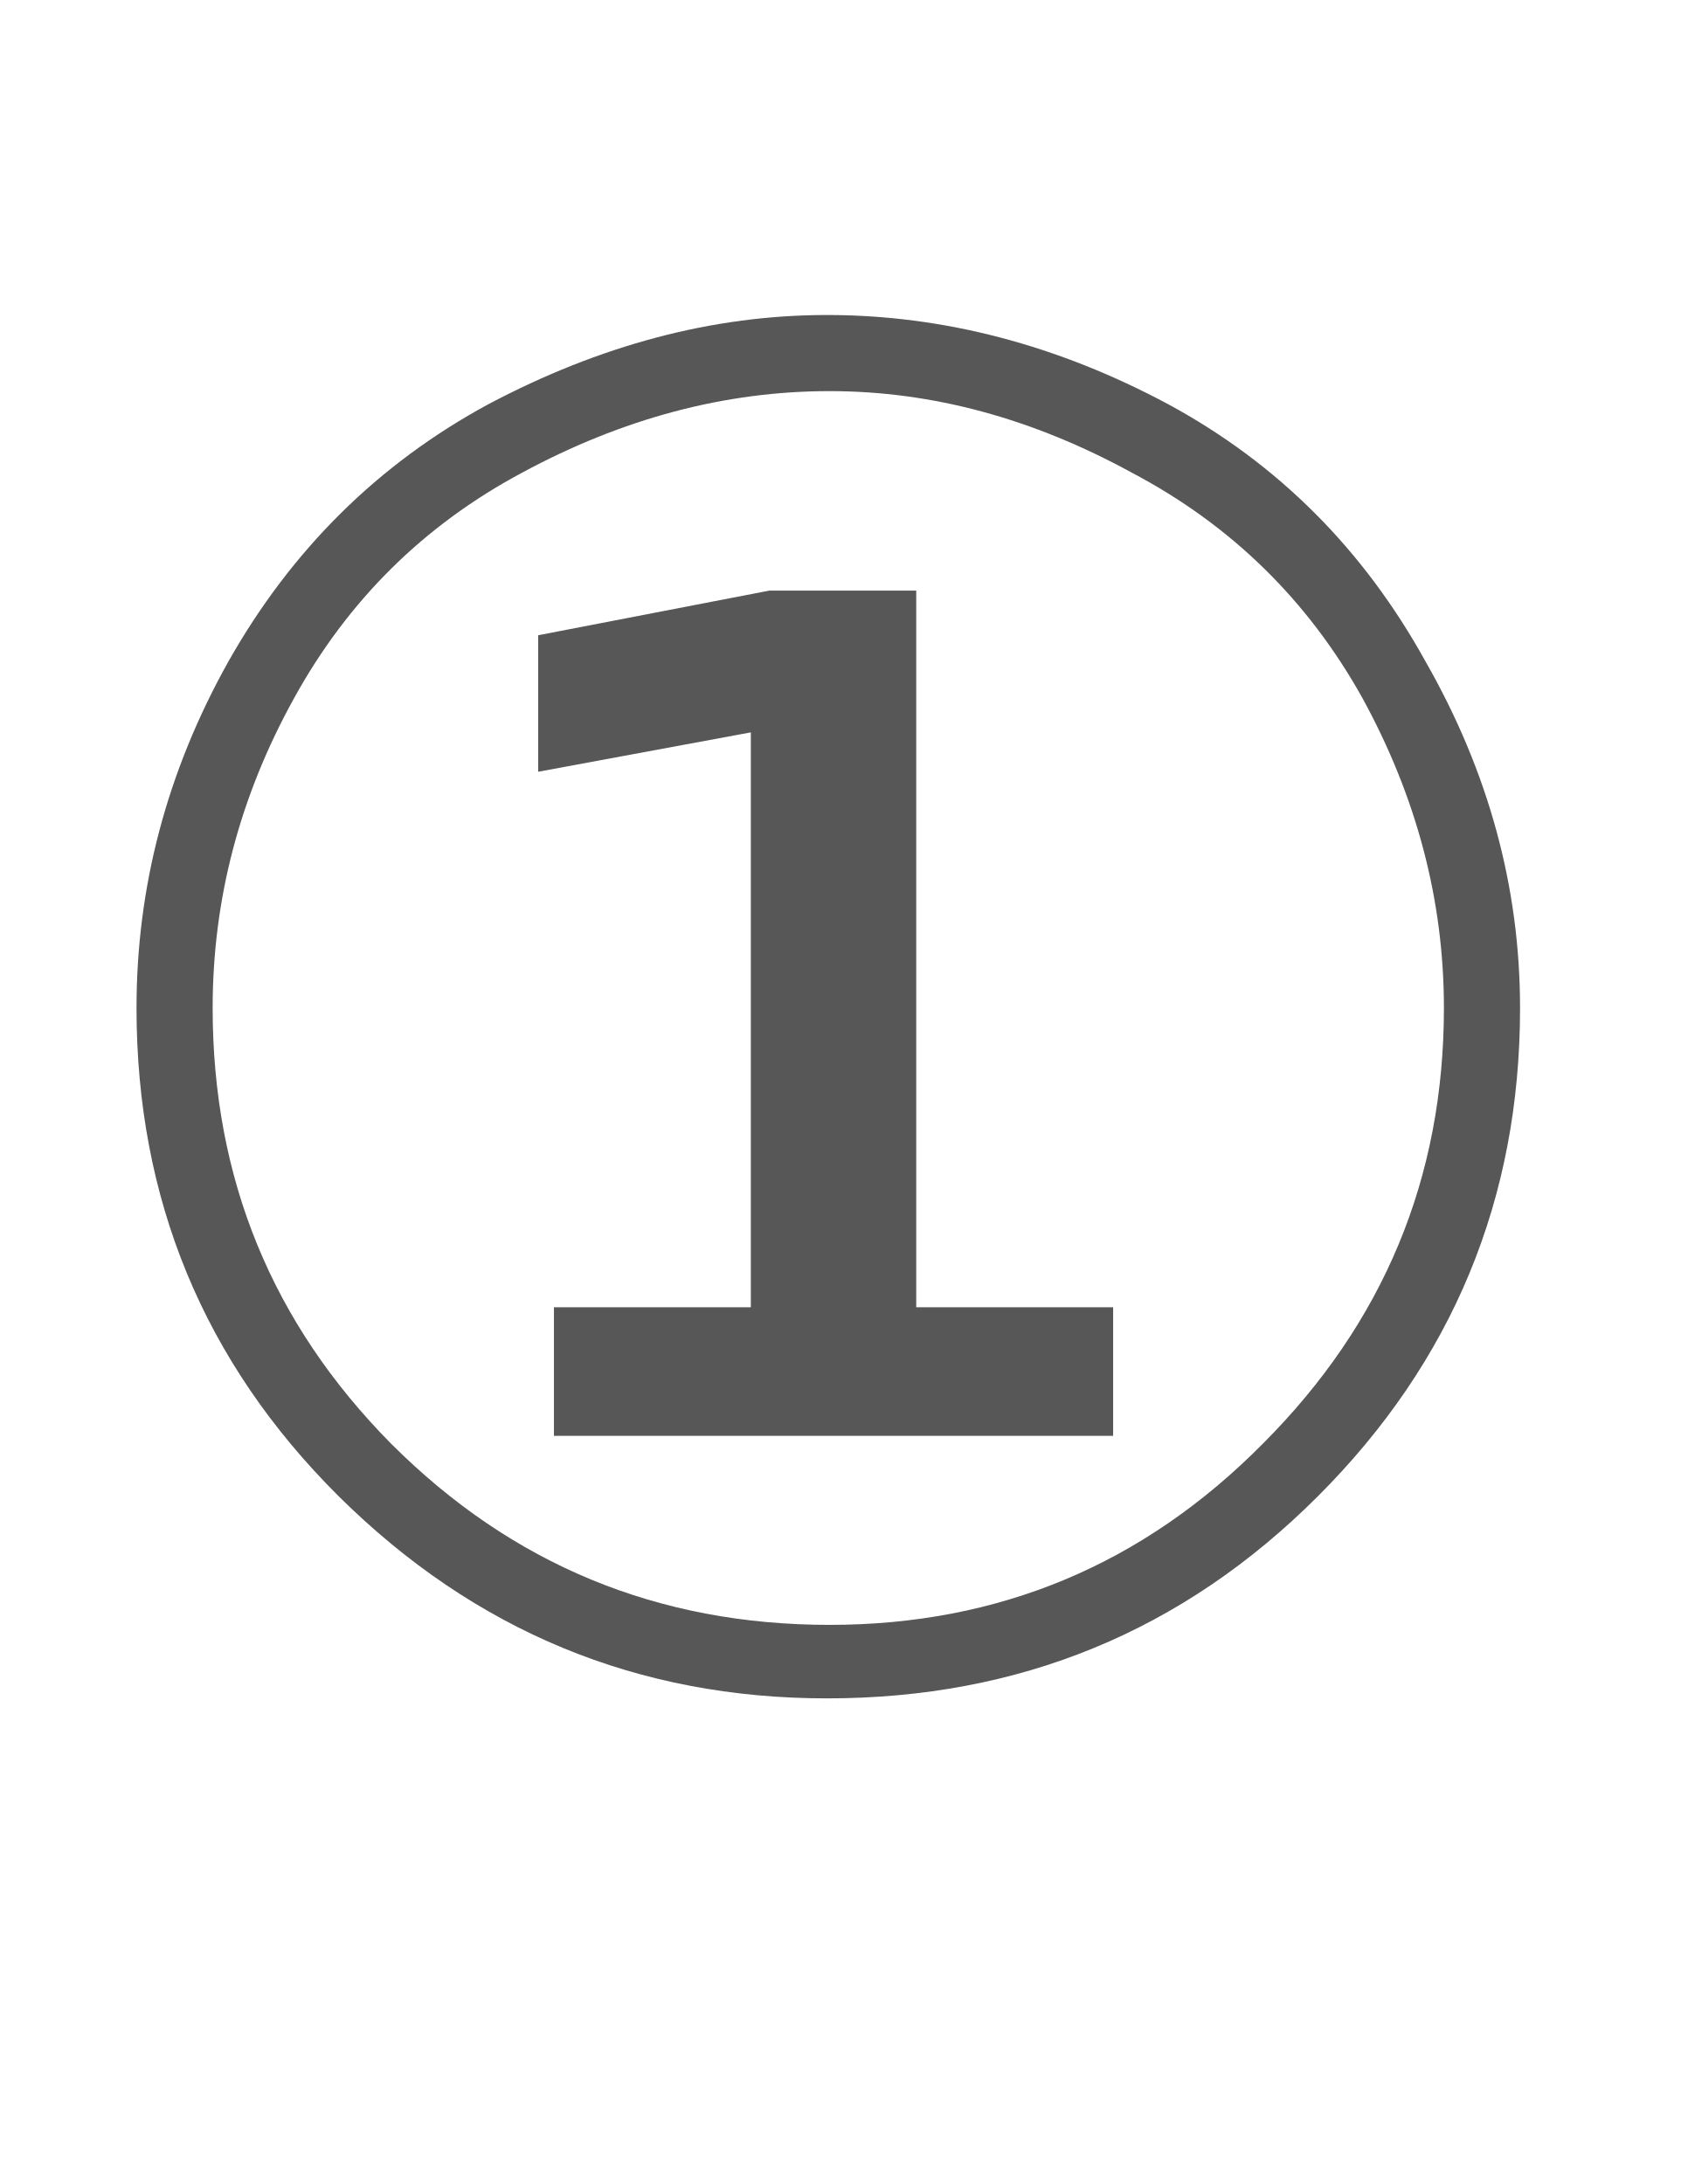
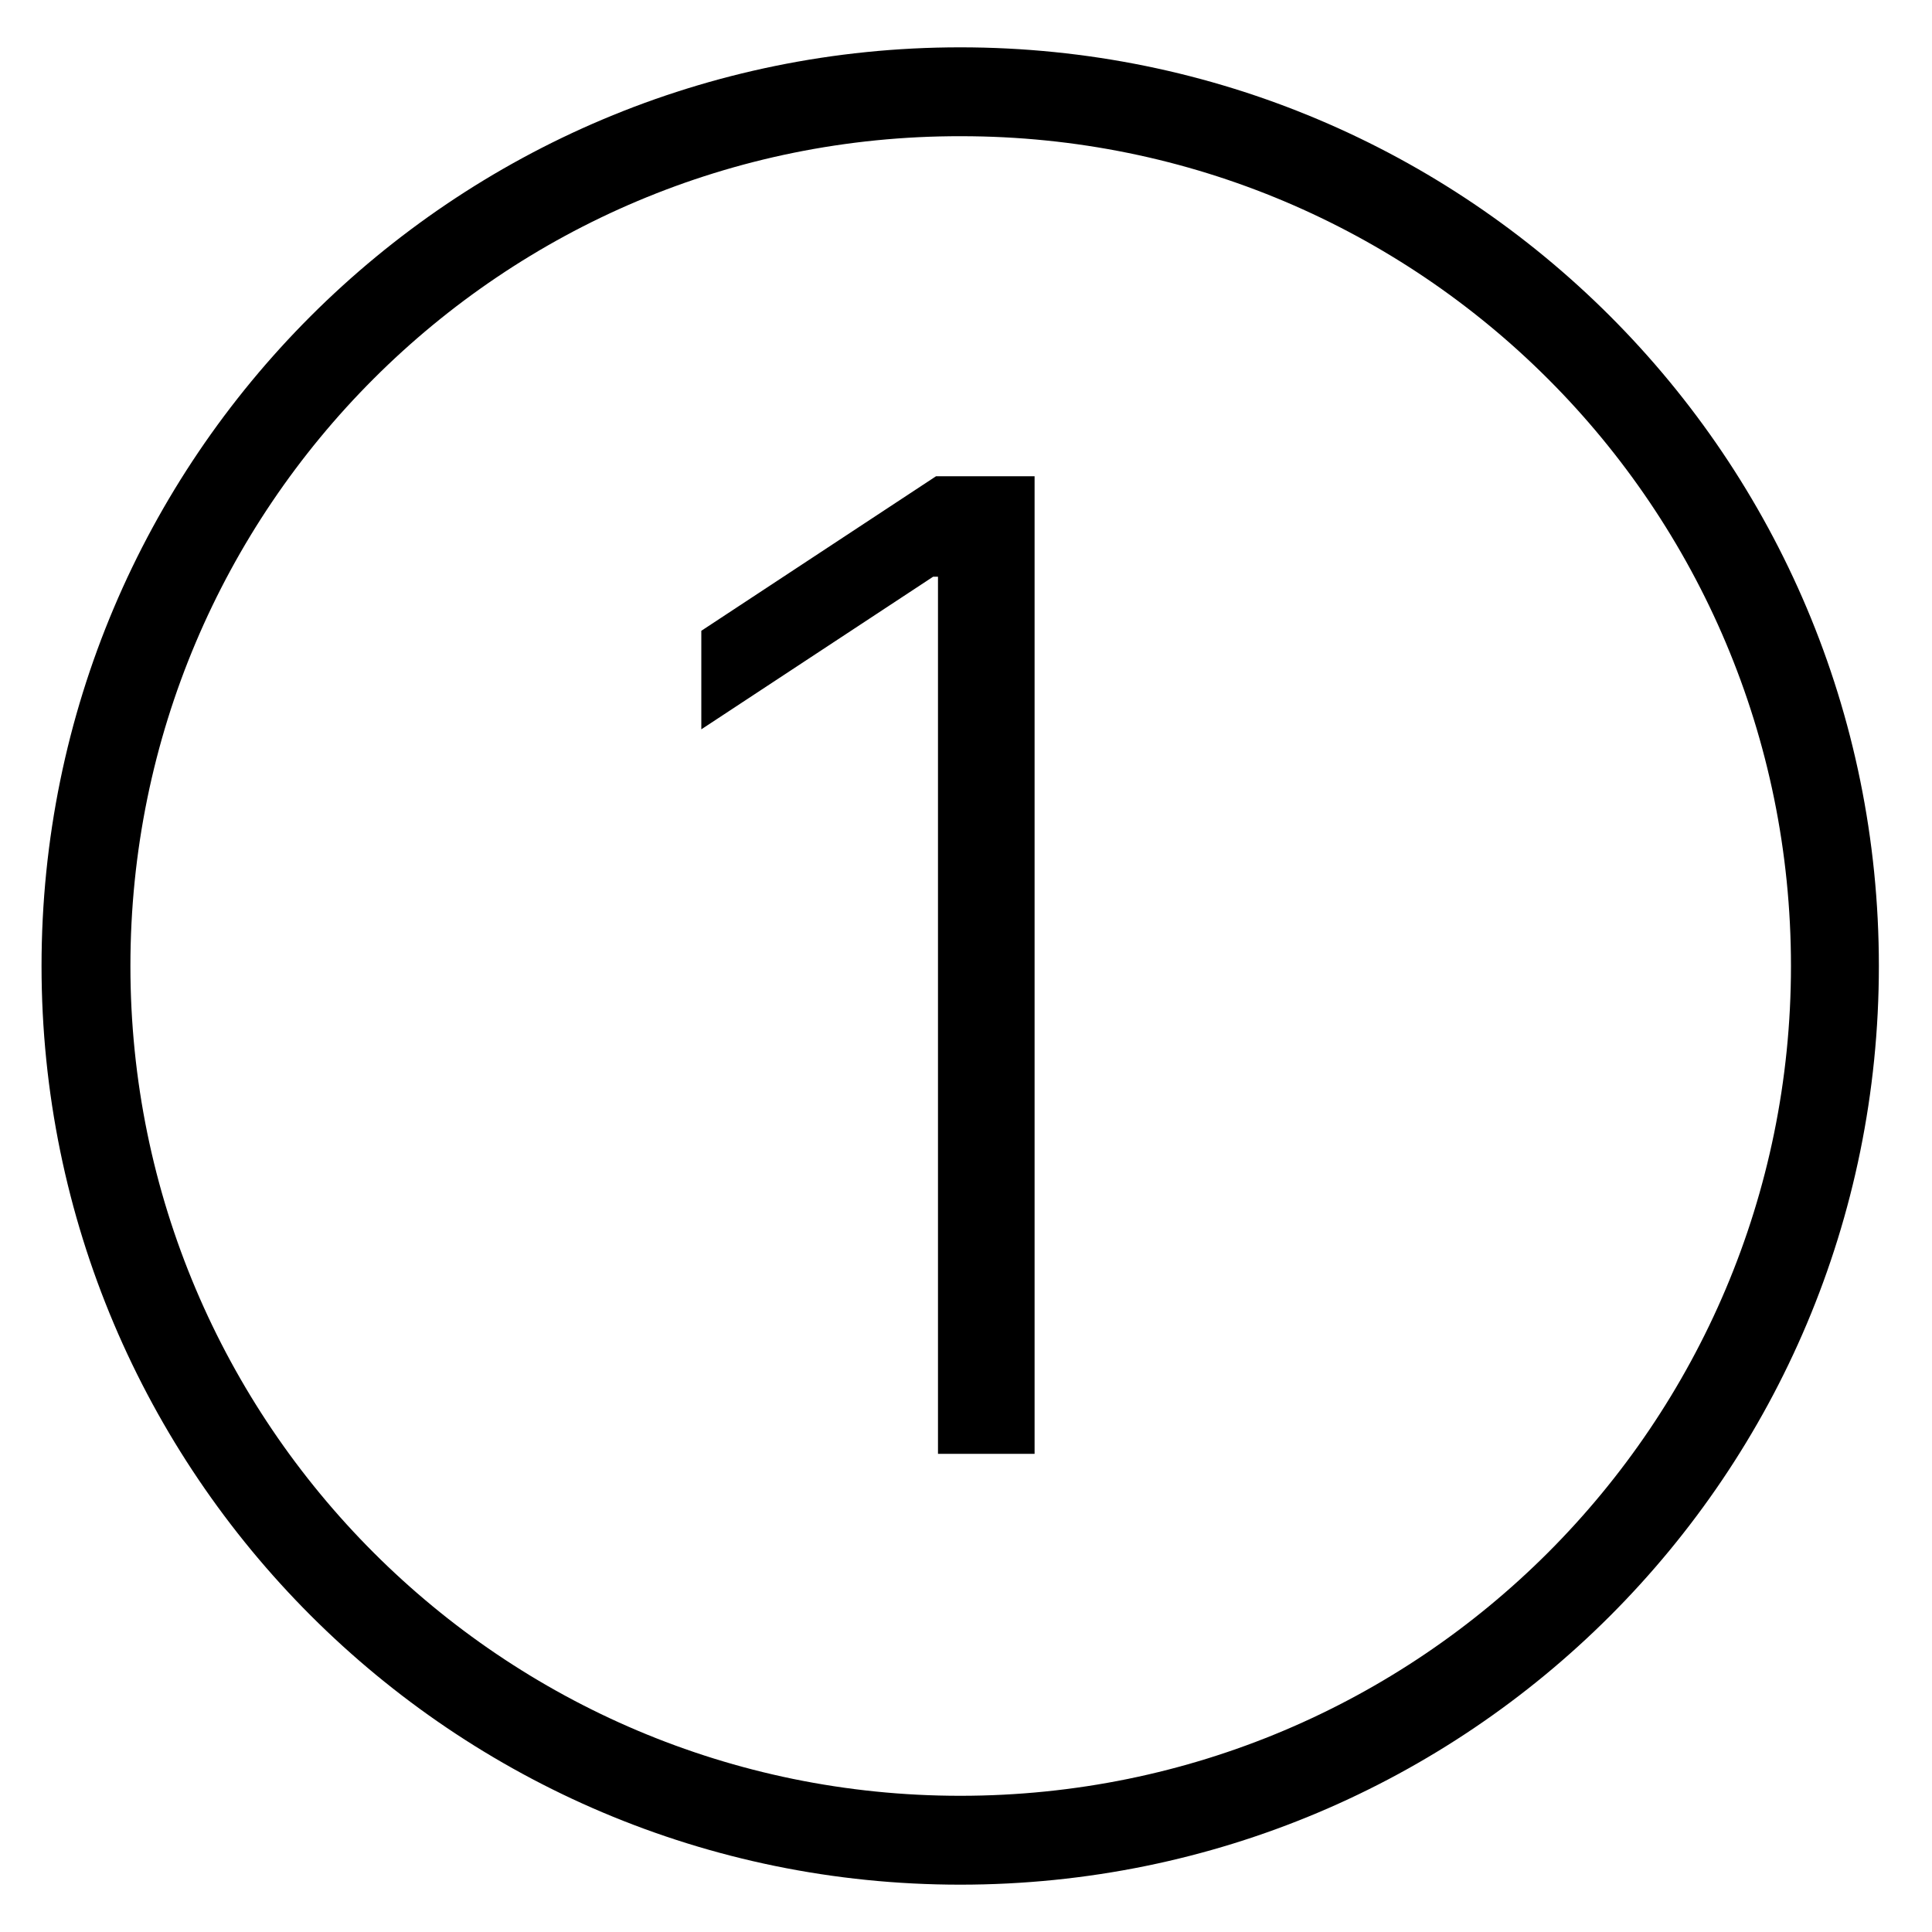
- <svg xmlns="http://www.w3.org/2000/svg" width="10" height="13" viewBox="0 0 10 13">
-   <text id="_" data-name="①" transform="translate(0 10)" fill="#575757" font-size="11" font-family="Pretendard-Regular, Pretendard" letter-spacing="-0.02em">
-     <tspan x="0" y="0">①</tspan>
-   </text>
+ <svg xmlns="http://www.w3.org/2000/svg" version="1.1" id="Layer_1" x="0px" y="0px" viewBox="0 0 20 20" style="enable-background:new 0 0 20 20;" xml:space="preserve">
+   <g>
+     <path d="M0.43,10c0-5.26,4.26-9.51,9.51-9.51c5.26,0,9.51,4.25,9.51,9.51c0,5.26-4.25,9.51-9.51,9.51   C4.69,19.51,0.43,15.25,0.43,10z M18.54,10c0-4.75-3.84-8.59-8.59-8.59C5.2,1.4,1.35,5.25,1.35,10c0,4.74,3.85,8.59,8.59,8.59   C14.7,18.59,18.54,14.74,18.54,10z M10.71,4.93v10.12h-1V5.97H9.66l-2.4,1.58V6.53l2.43-1.6H10.71z" />
+   </g>
</svg>
